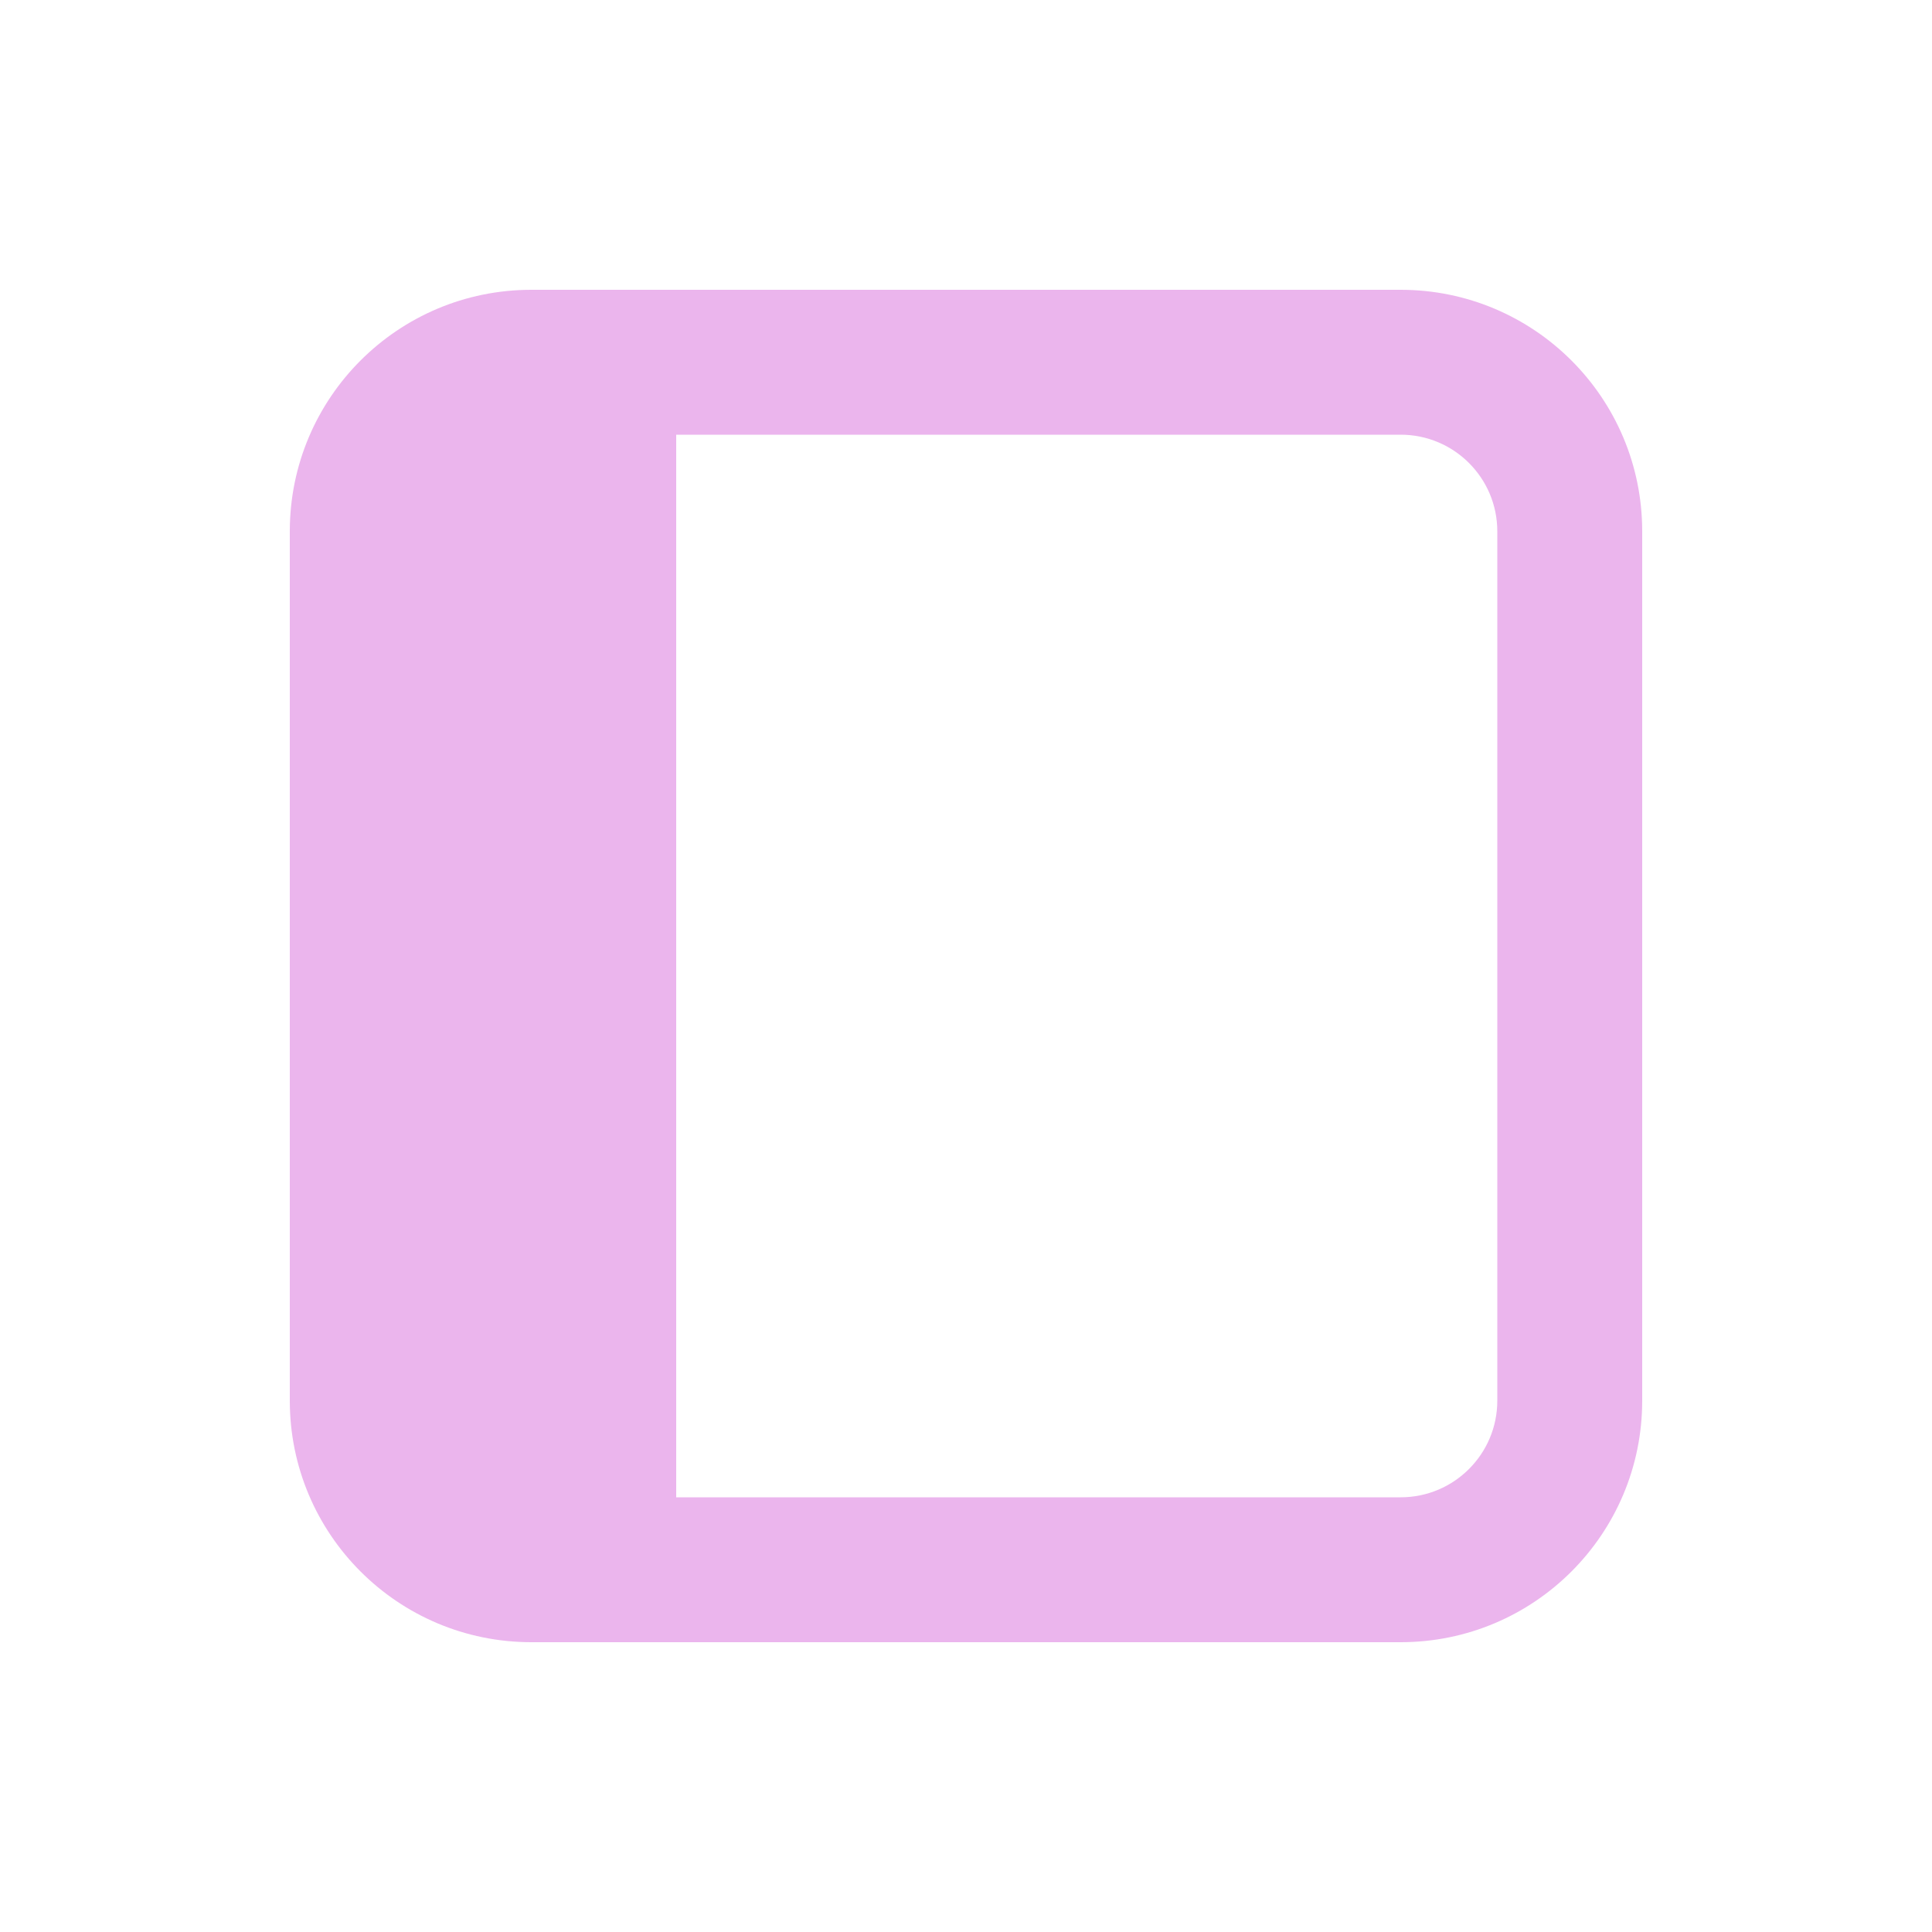
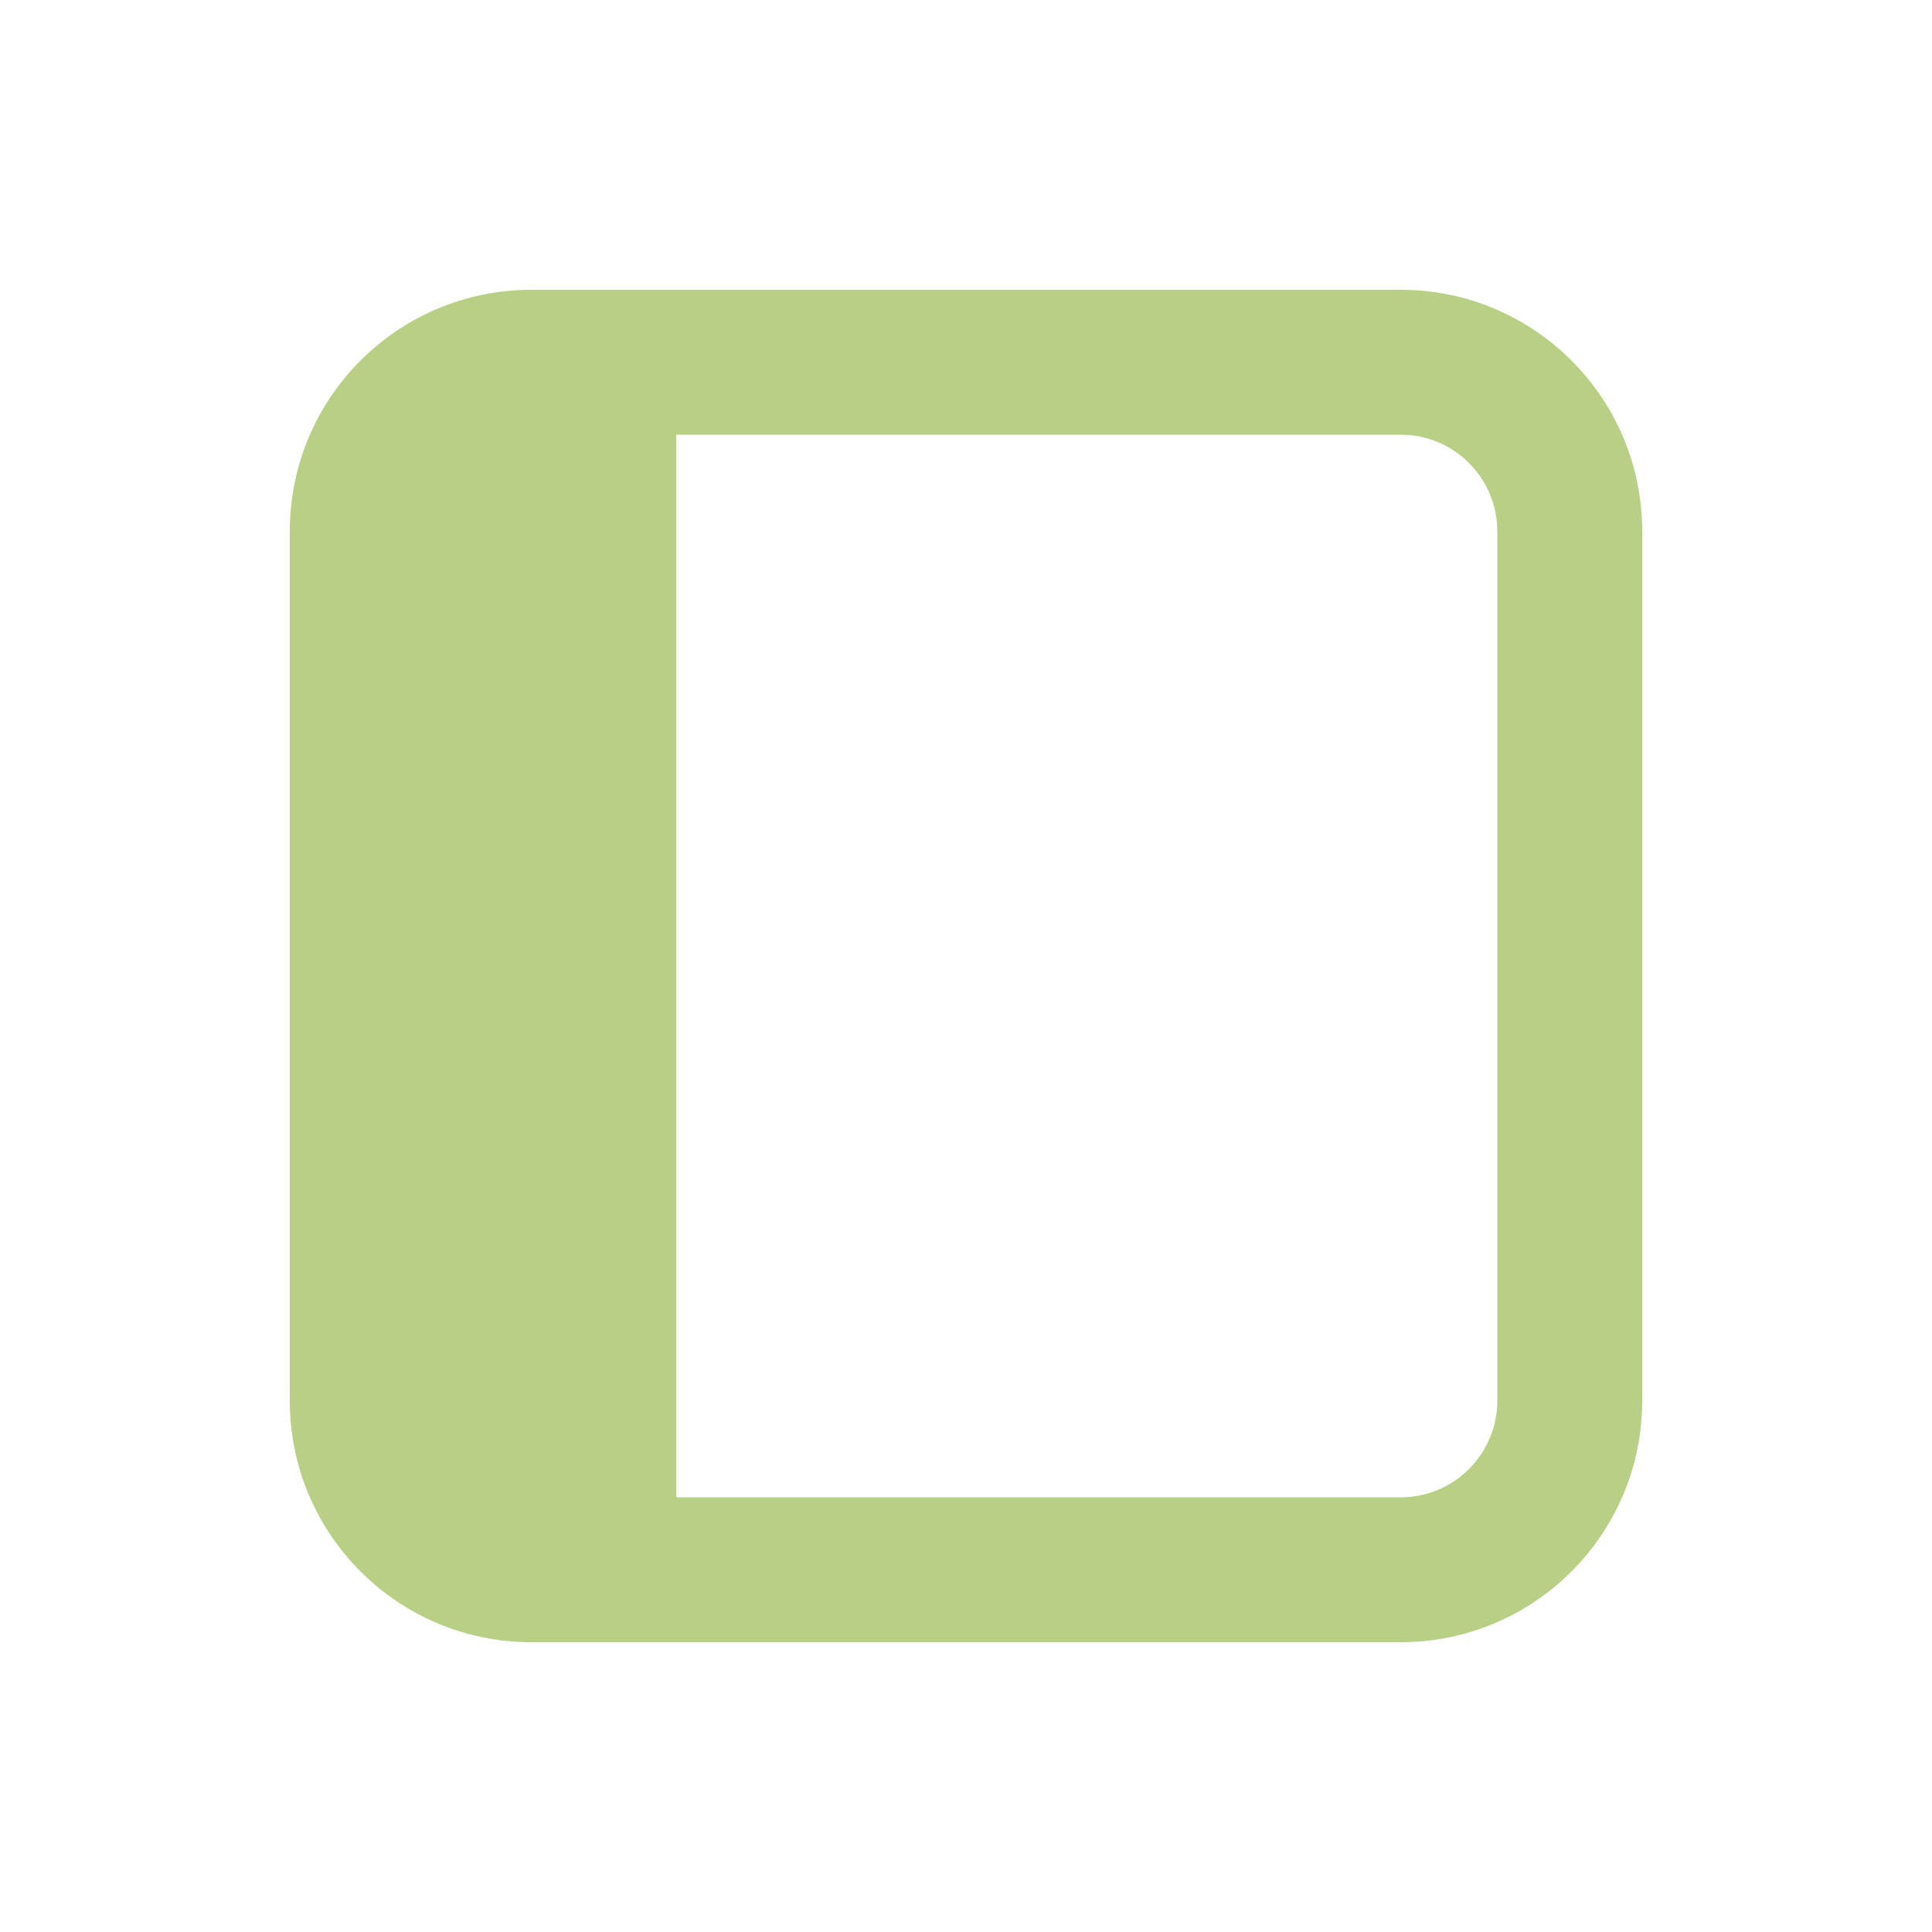
<svg xmlns="http://www.w3.org/2000/svg" width="800px" height="800px" viewBox="0 0 20 20" fill="none">
-   <path d="M3 5.5C3 4.119 4.119 3 5.5 3H14.5C15.881 3 17 4.119 17 5.5V14.5C17 15.881 15.881 17 14.5 17H5.5C4.119 17 3 15.881 3 14.5V5.5ZM7 15.5H14.5C15.052 15.5 15.5 15.052 15.5 14.5V5.5C15.5 4.948 15.052 4.5 14.5 4.5H7V15.5Z" fill="#ebb5ed" />
+   <path d="M3 5.5C3 4.119 4.119 3 5.5 3H14.5C15.881 3 17 4.119 17 5.5V14.5C17 15.881 15.881 17 14.5 17H5.5C4.119 17 3 15.881 3 14.5V5.5ZM7 15.5H14.5C15.052 15.5 15.5 15.052 15.5 14.5V5.5C15.5 4.948 15.052 4.5 14.5 4.5H7V15.5Z" fill="#b7d085" />
</svg>
